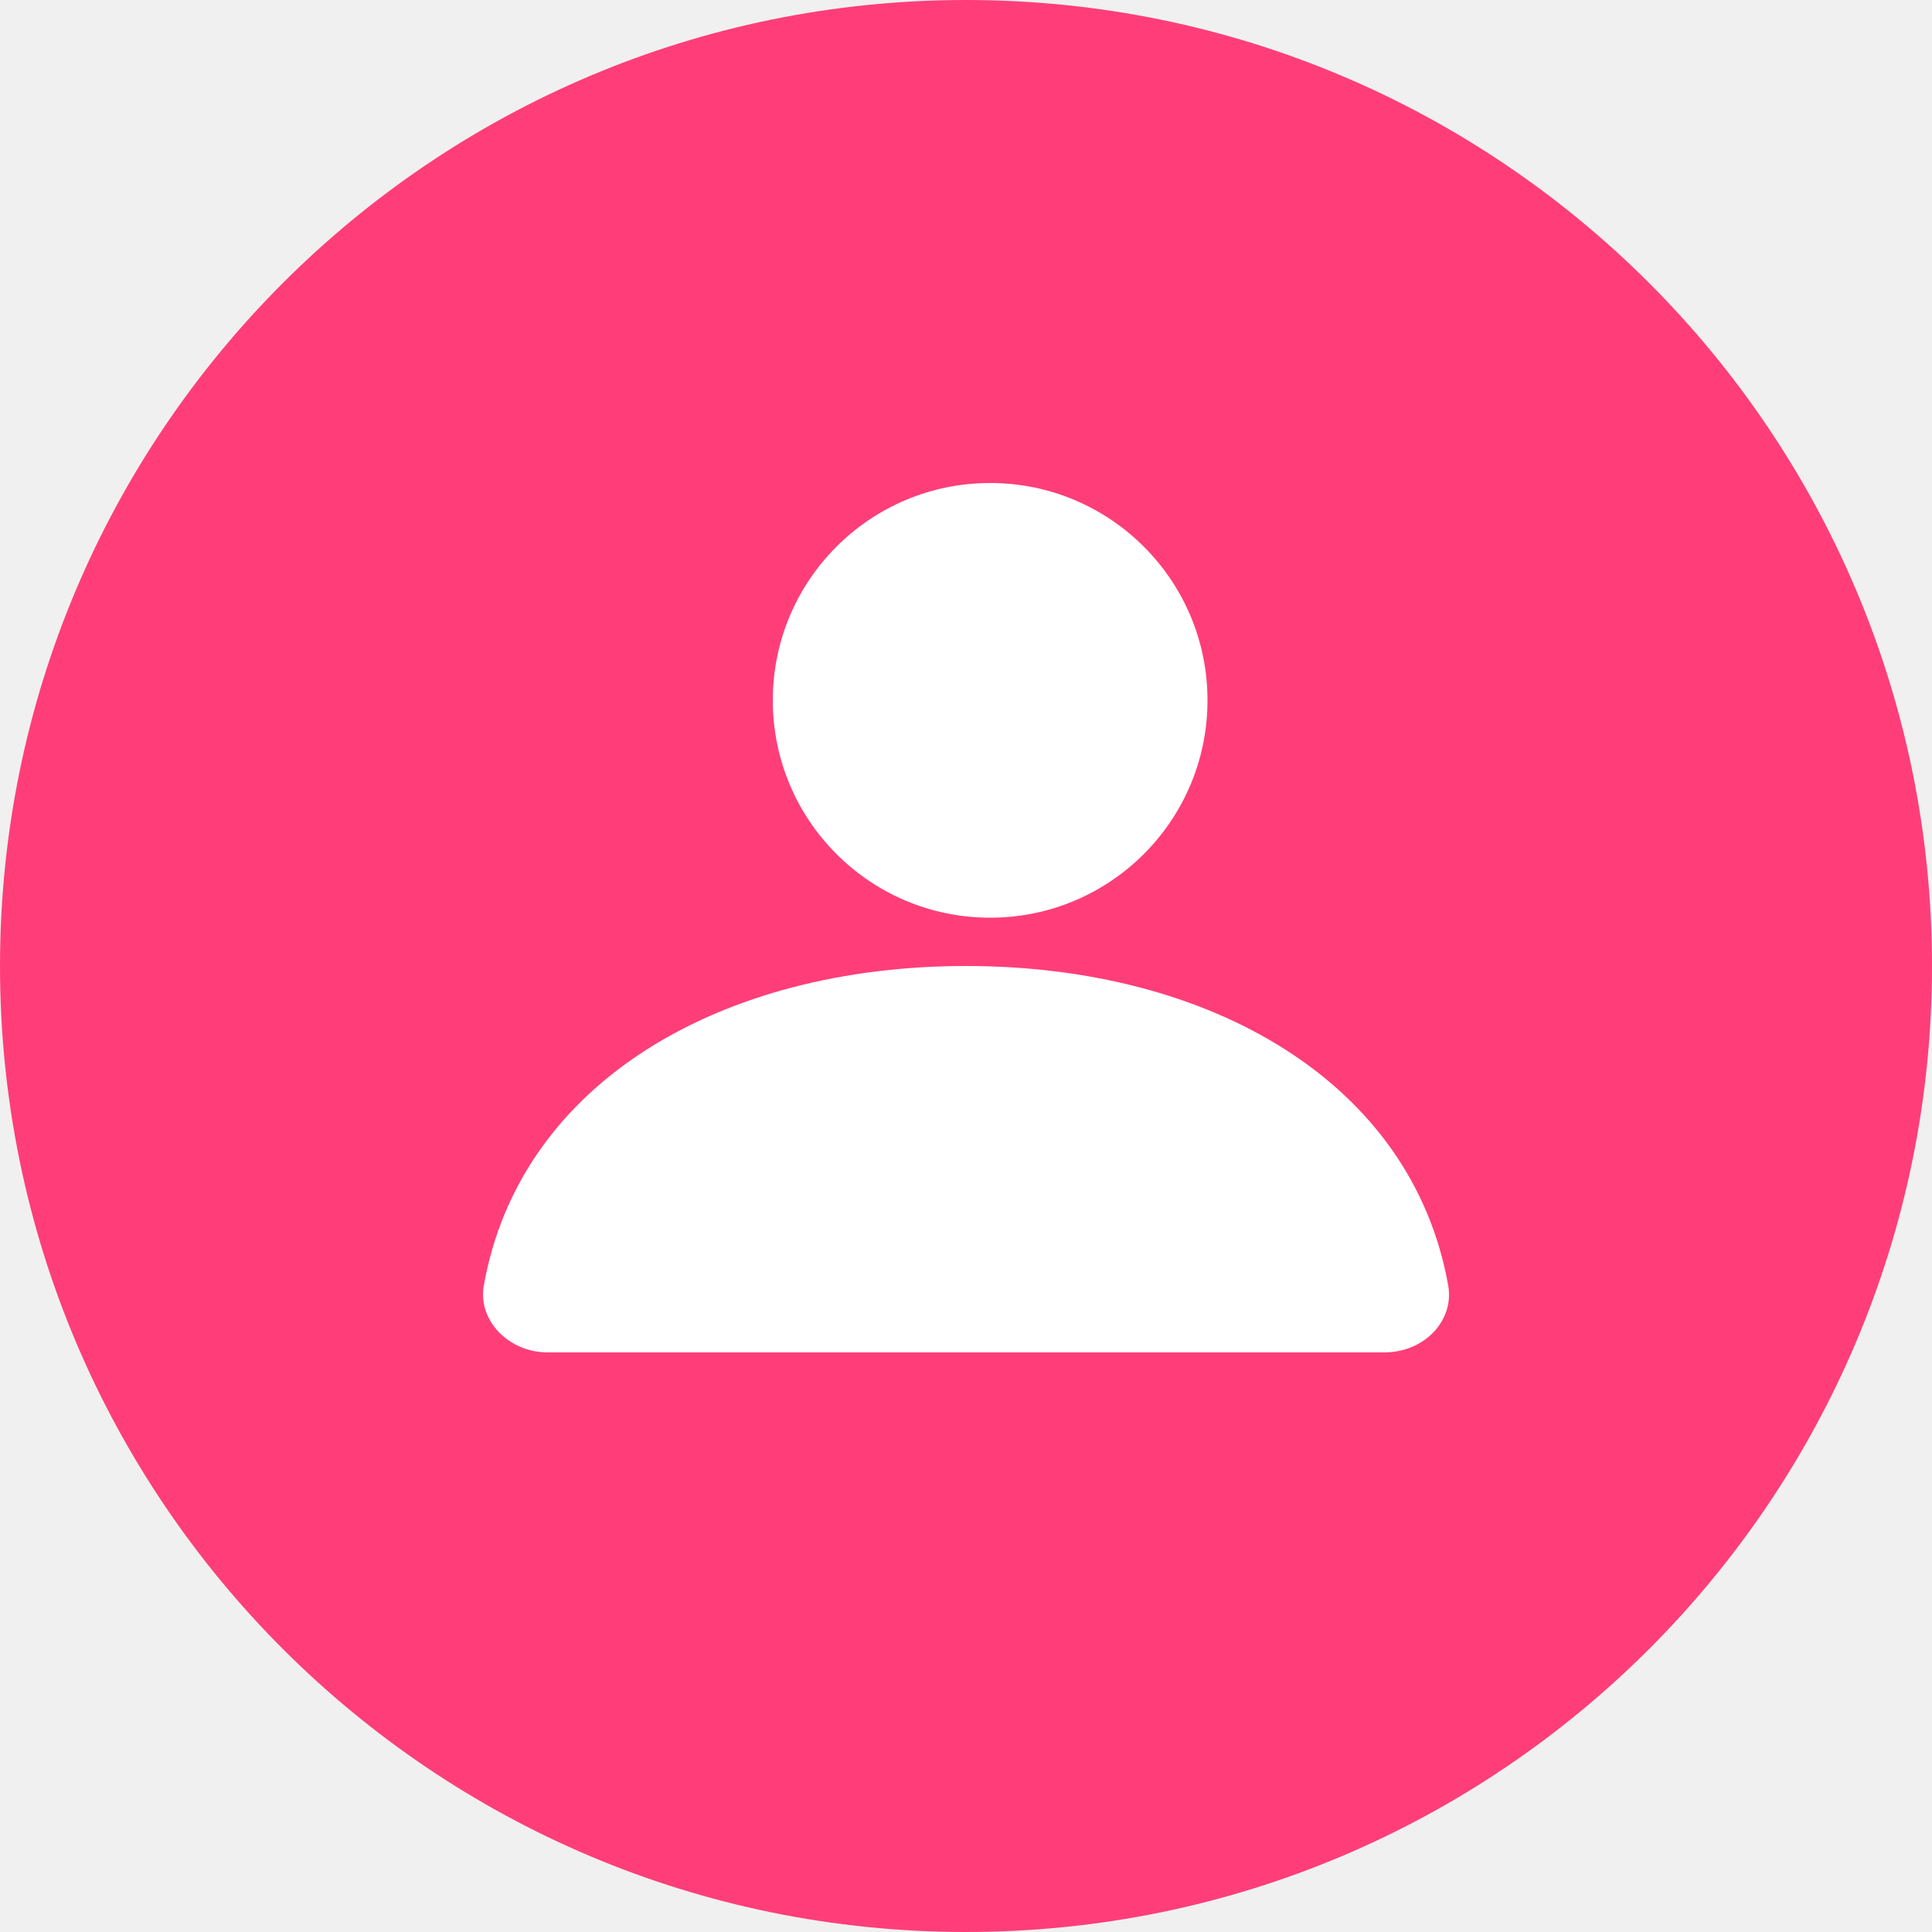
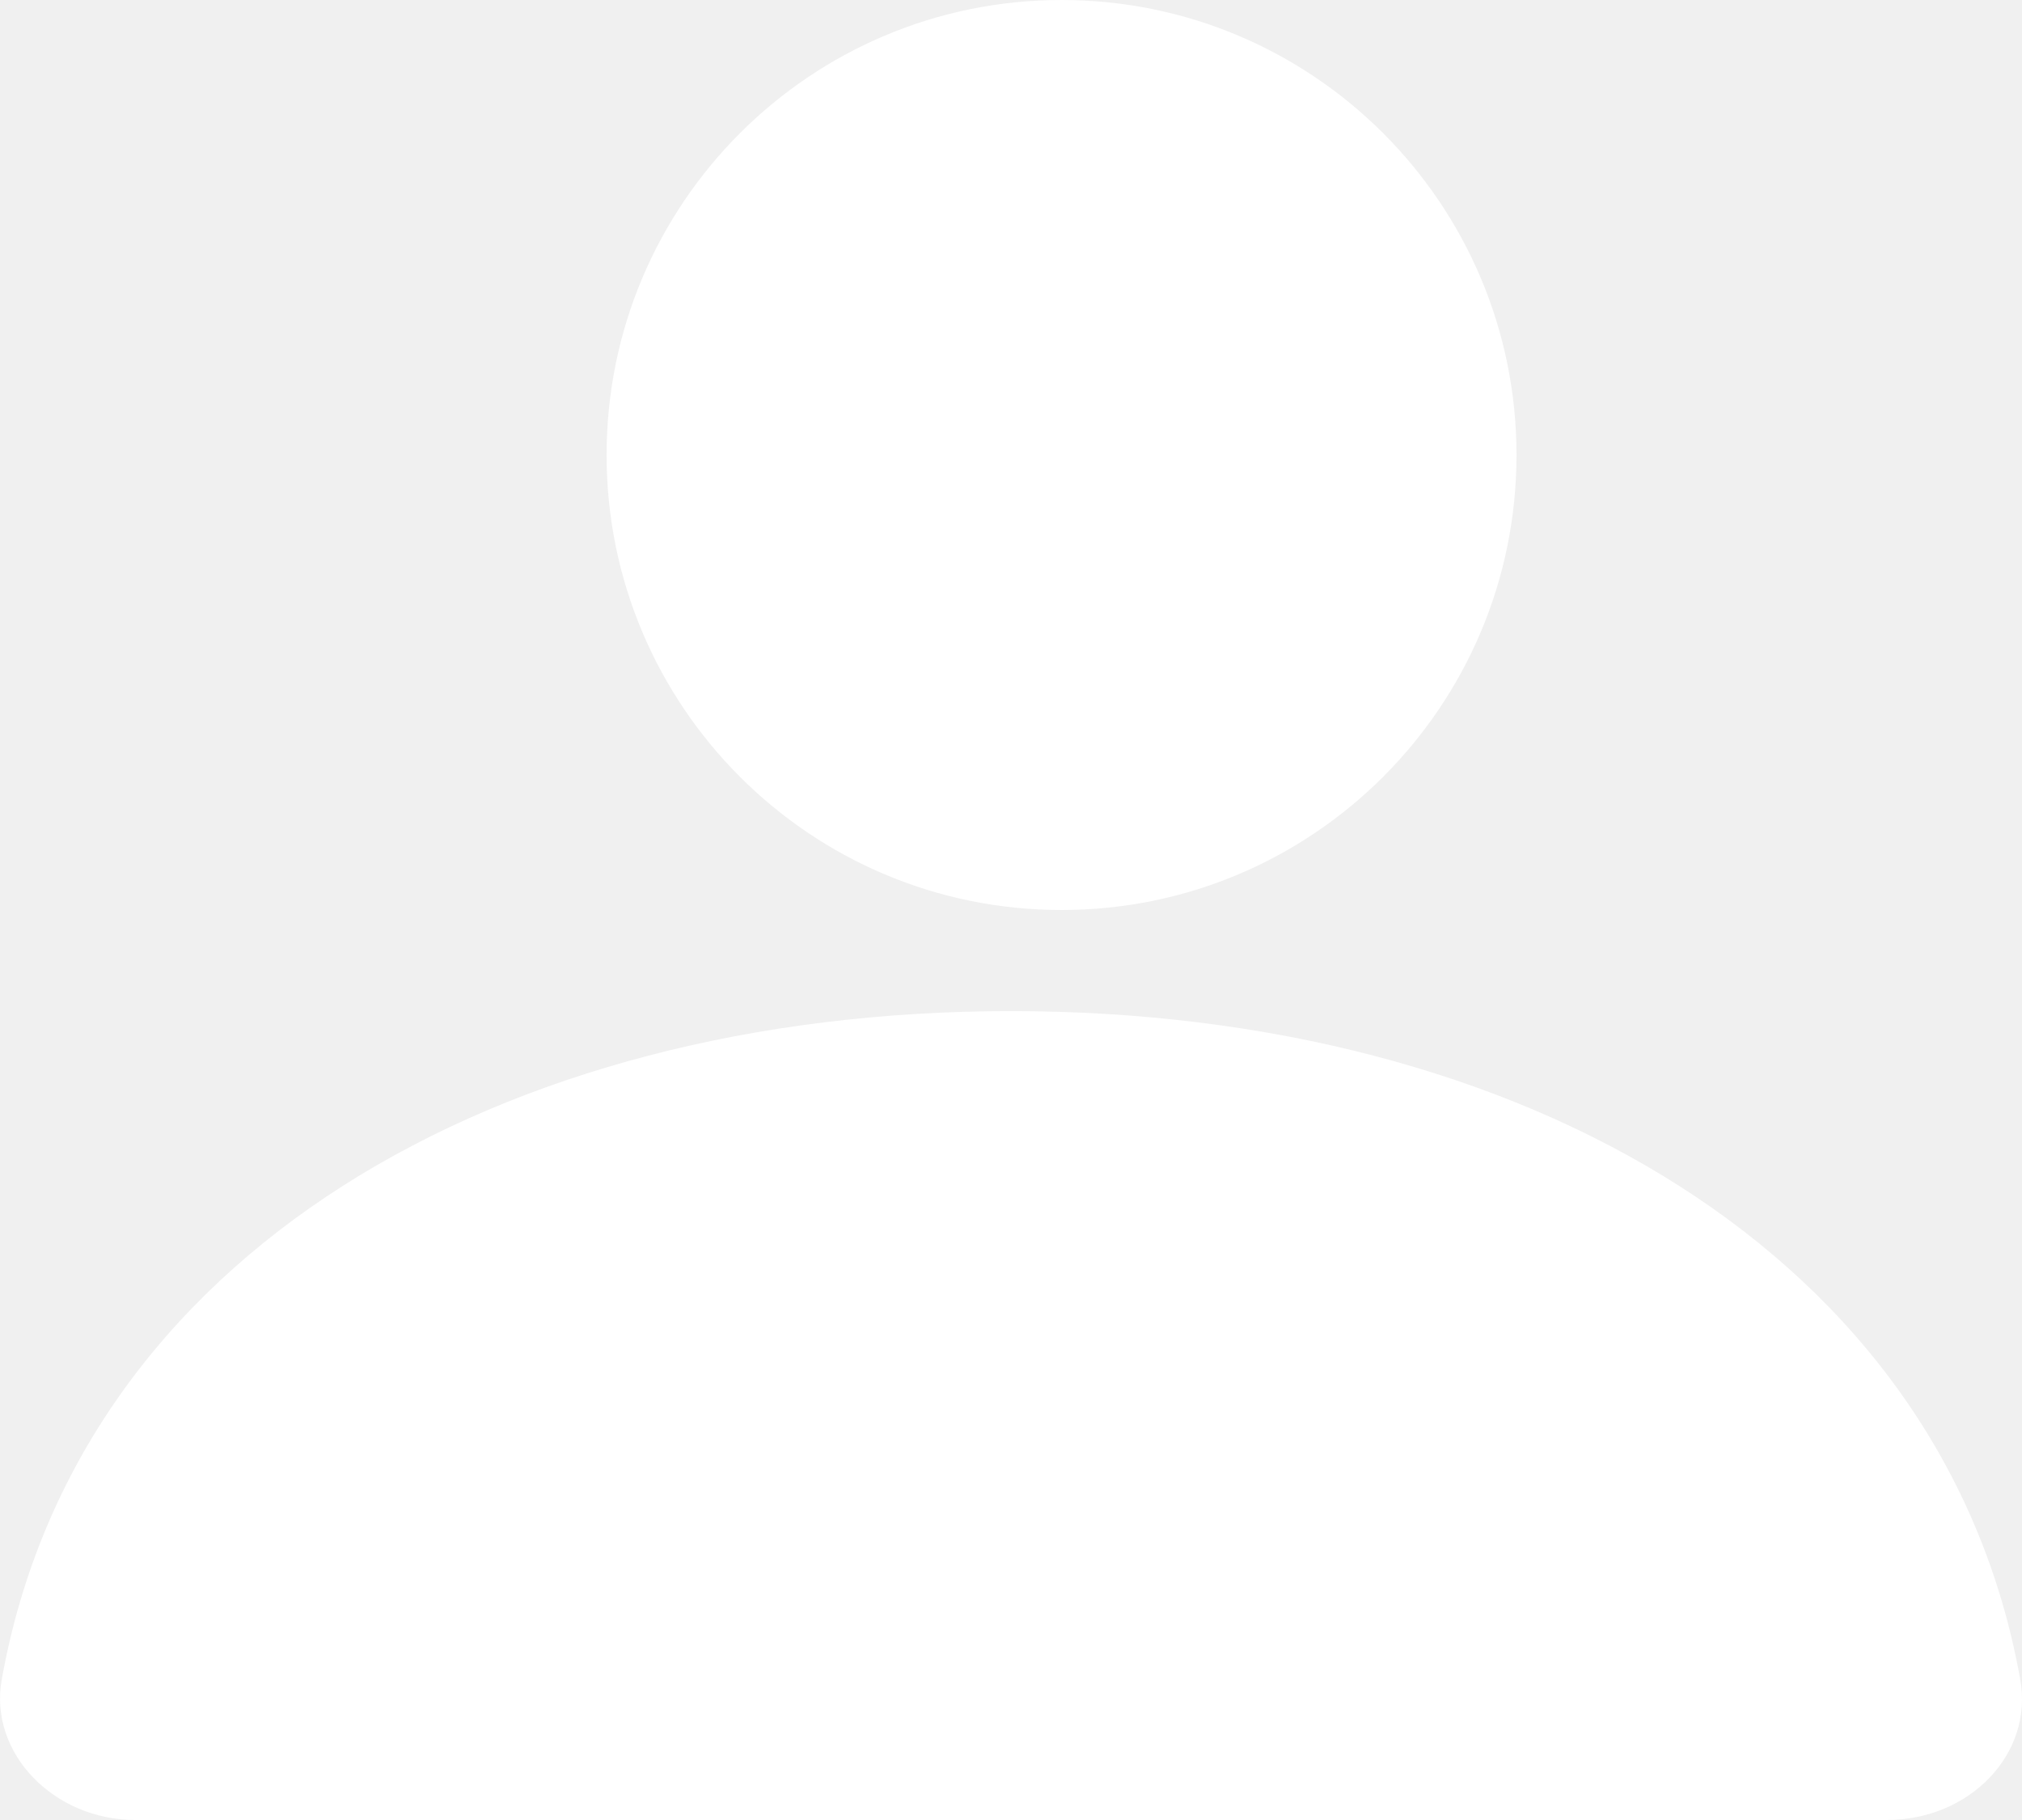
- <svg xmlns="http://www.w3.org/2000/svg" width="40" height="40" viewBox="0 0 40 40" fill="none">
-   <rect width="40" height="40" rx="20" fill="#FF3E79" />
-   <path d="M20.5 19C22.985 19 25 16.985 25 14.5C25 12.015 22.985 10 20.5 10C18.015 10 16 12.015 16 14.5C16 16.985 18.015 19 20.5 19Z" fill="white" />
-   <path d="M10.017 26.612C9.887 27.341 10.535 28 11.339 28H28.66C29.49 28 30.113 27.341 29.983 26.612C29.231 22.4 25.056 20 20 20C14.943 20 10.769 22.4 10.017 26.612Z" fill="white" />
+ <svg xmlns="http://www.w3.org/2000/svg" width="20" height="18" viewBox="0 0 20 18" fill="none">
+   <path d="M10.5 9C12.985 9 15 6.985 15 4.5C15 2.015 12.985 0 10.5 0C8.015 0 6 2.015 6 4.5C6 6.985 8.015 9 10.5 9Z" fill="white" />
+   <path d="M0.017 16.612C-0.113 17.341 0.535 18 1.339 18H18.66C19.49 18 20.113 17.341 19.983 16.612C19.231 12.4 15.056 10 10 10C4.943 10 0.769 12.4 0.017 16.612Z" fill="white" />
</svg>
